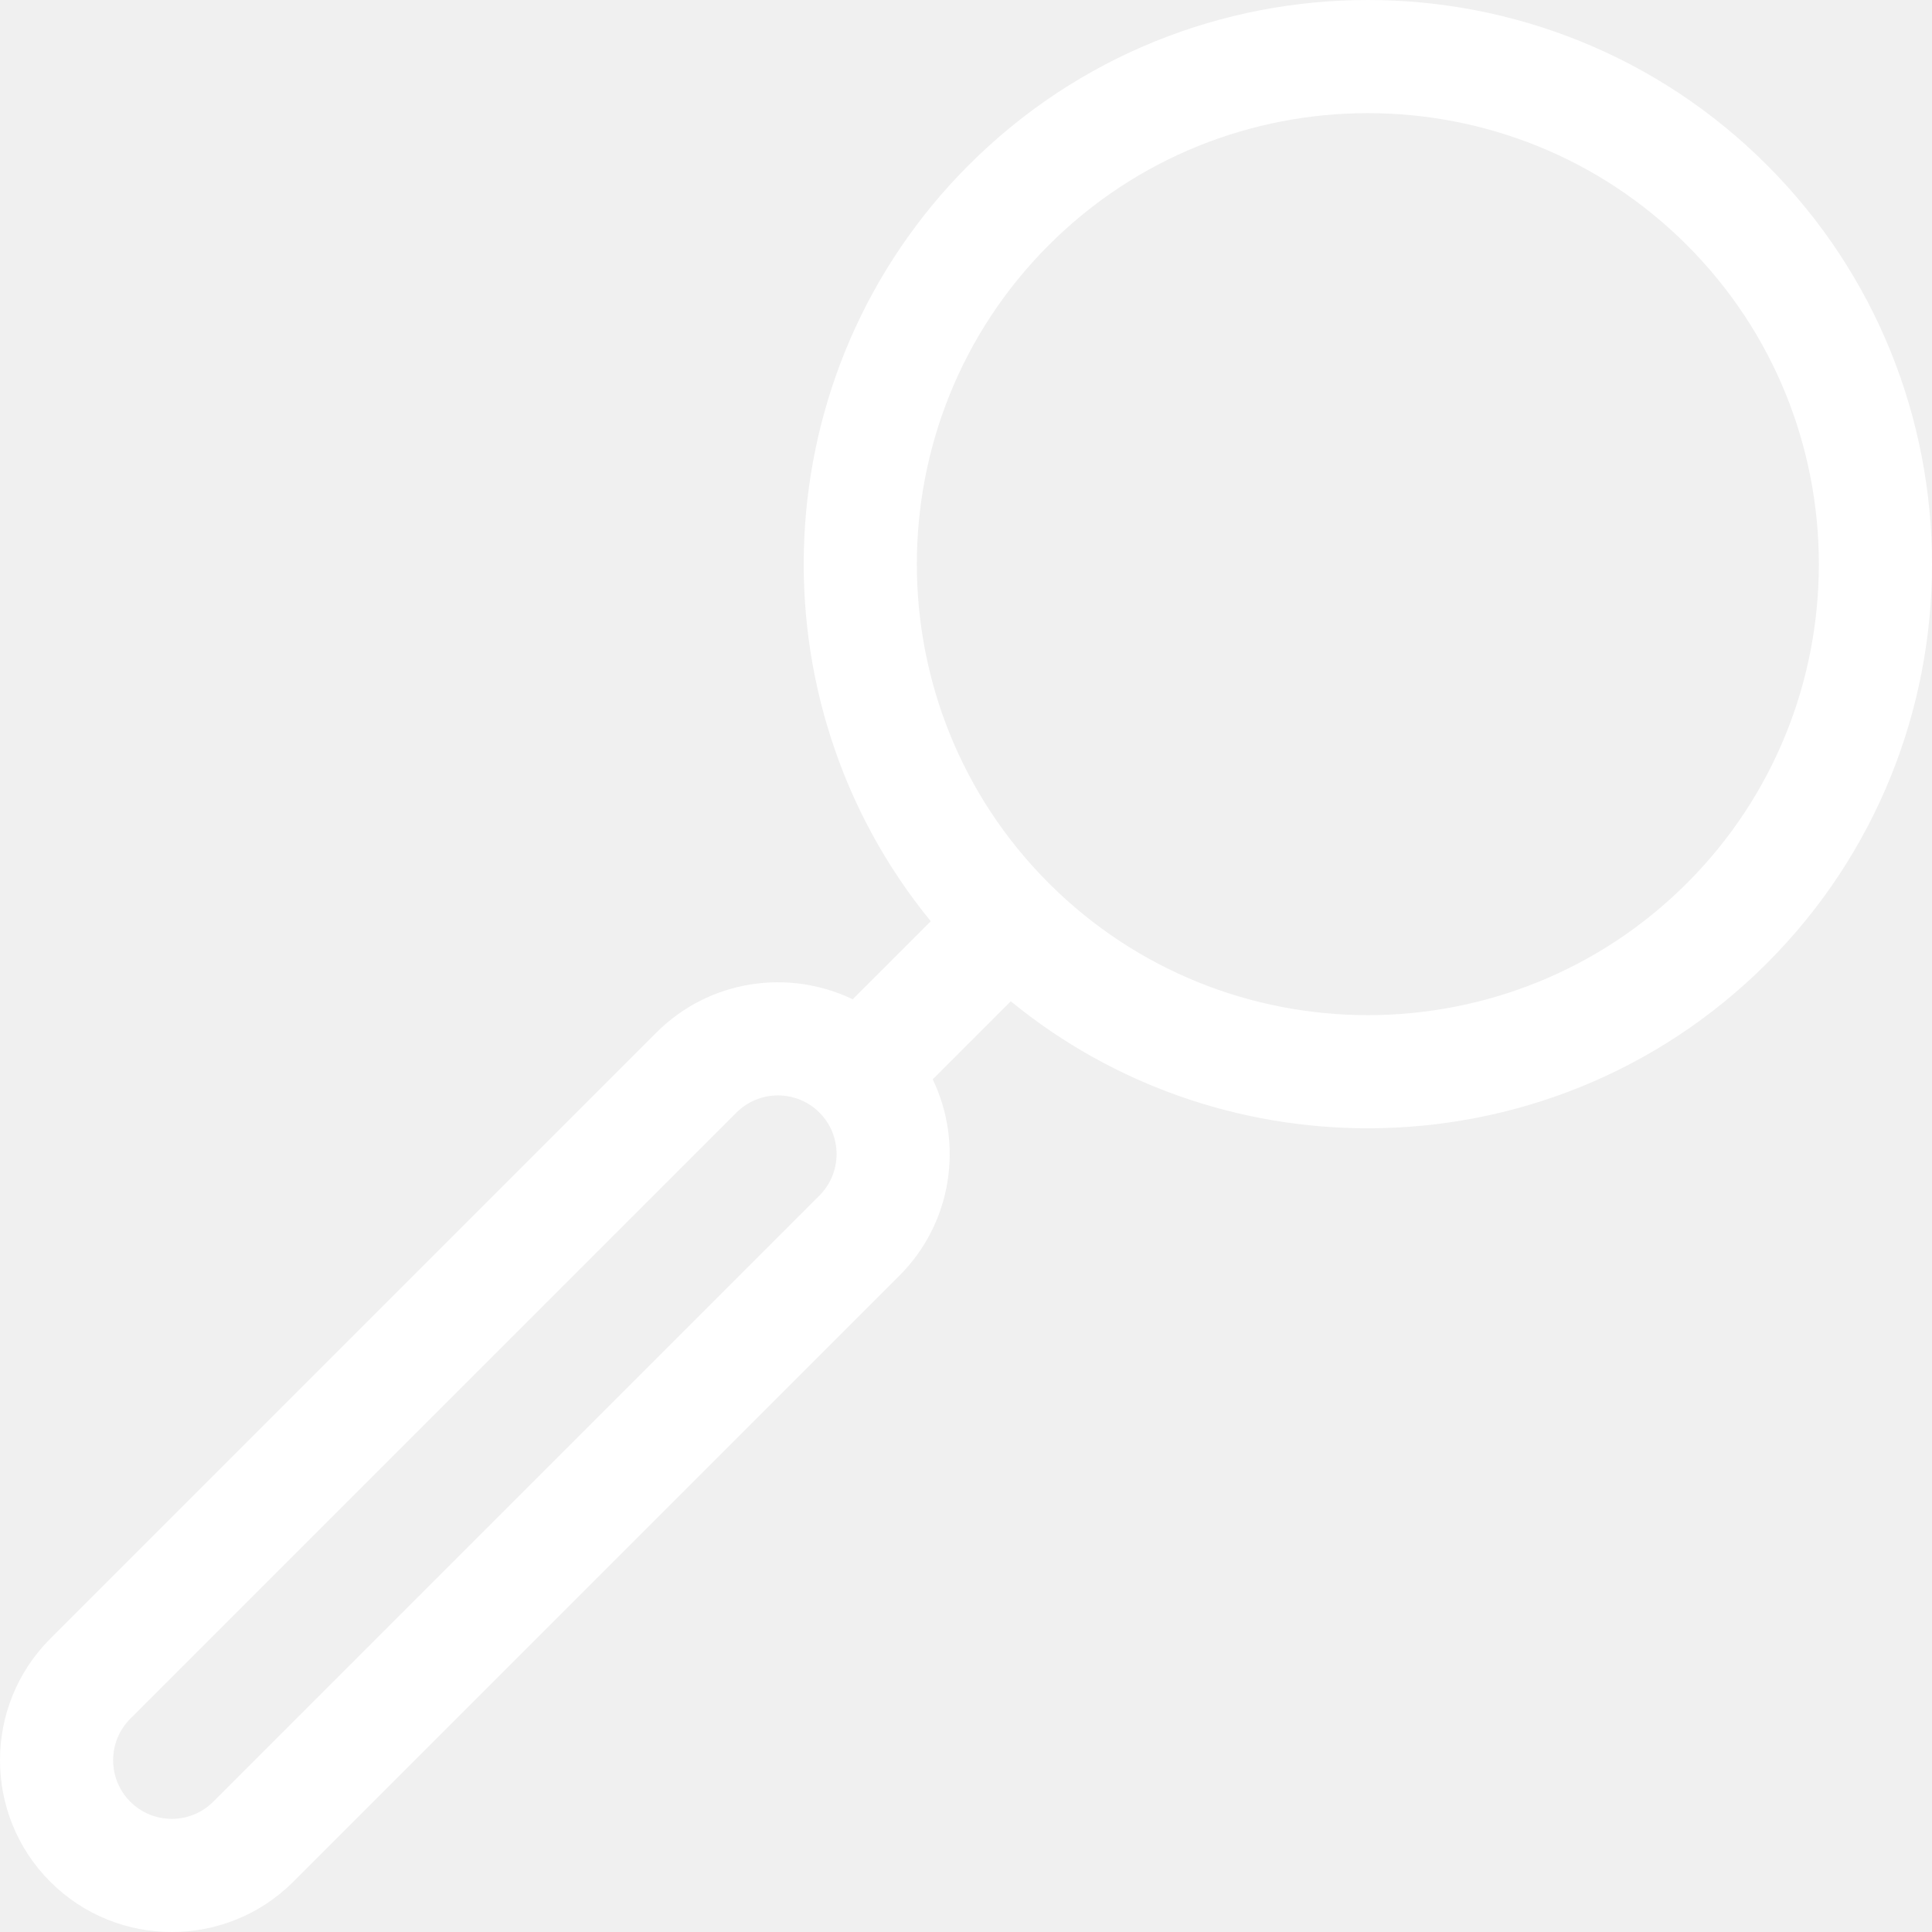
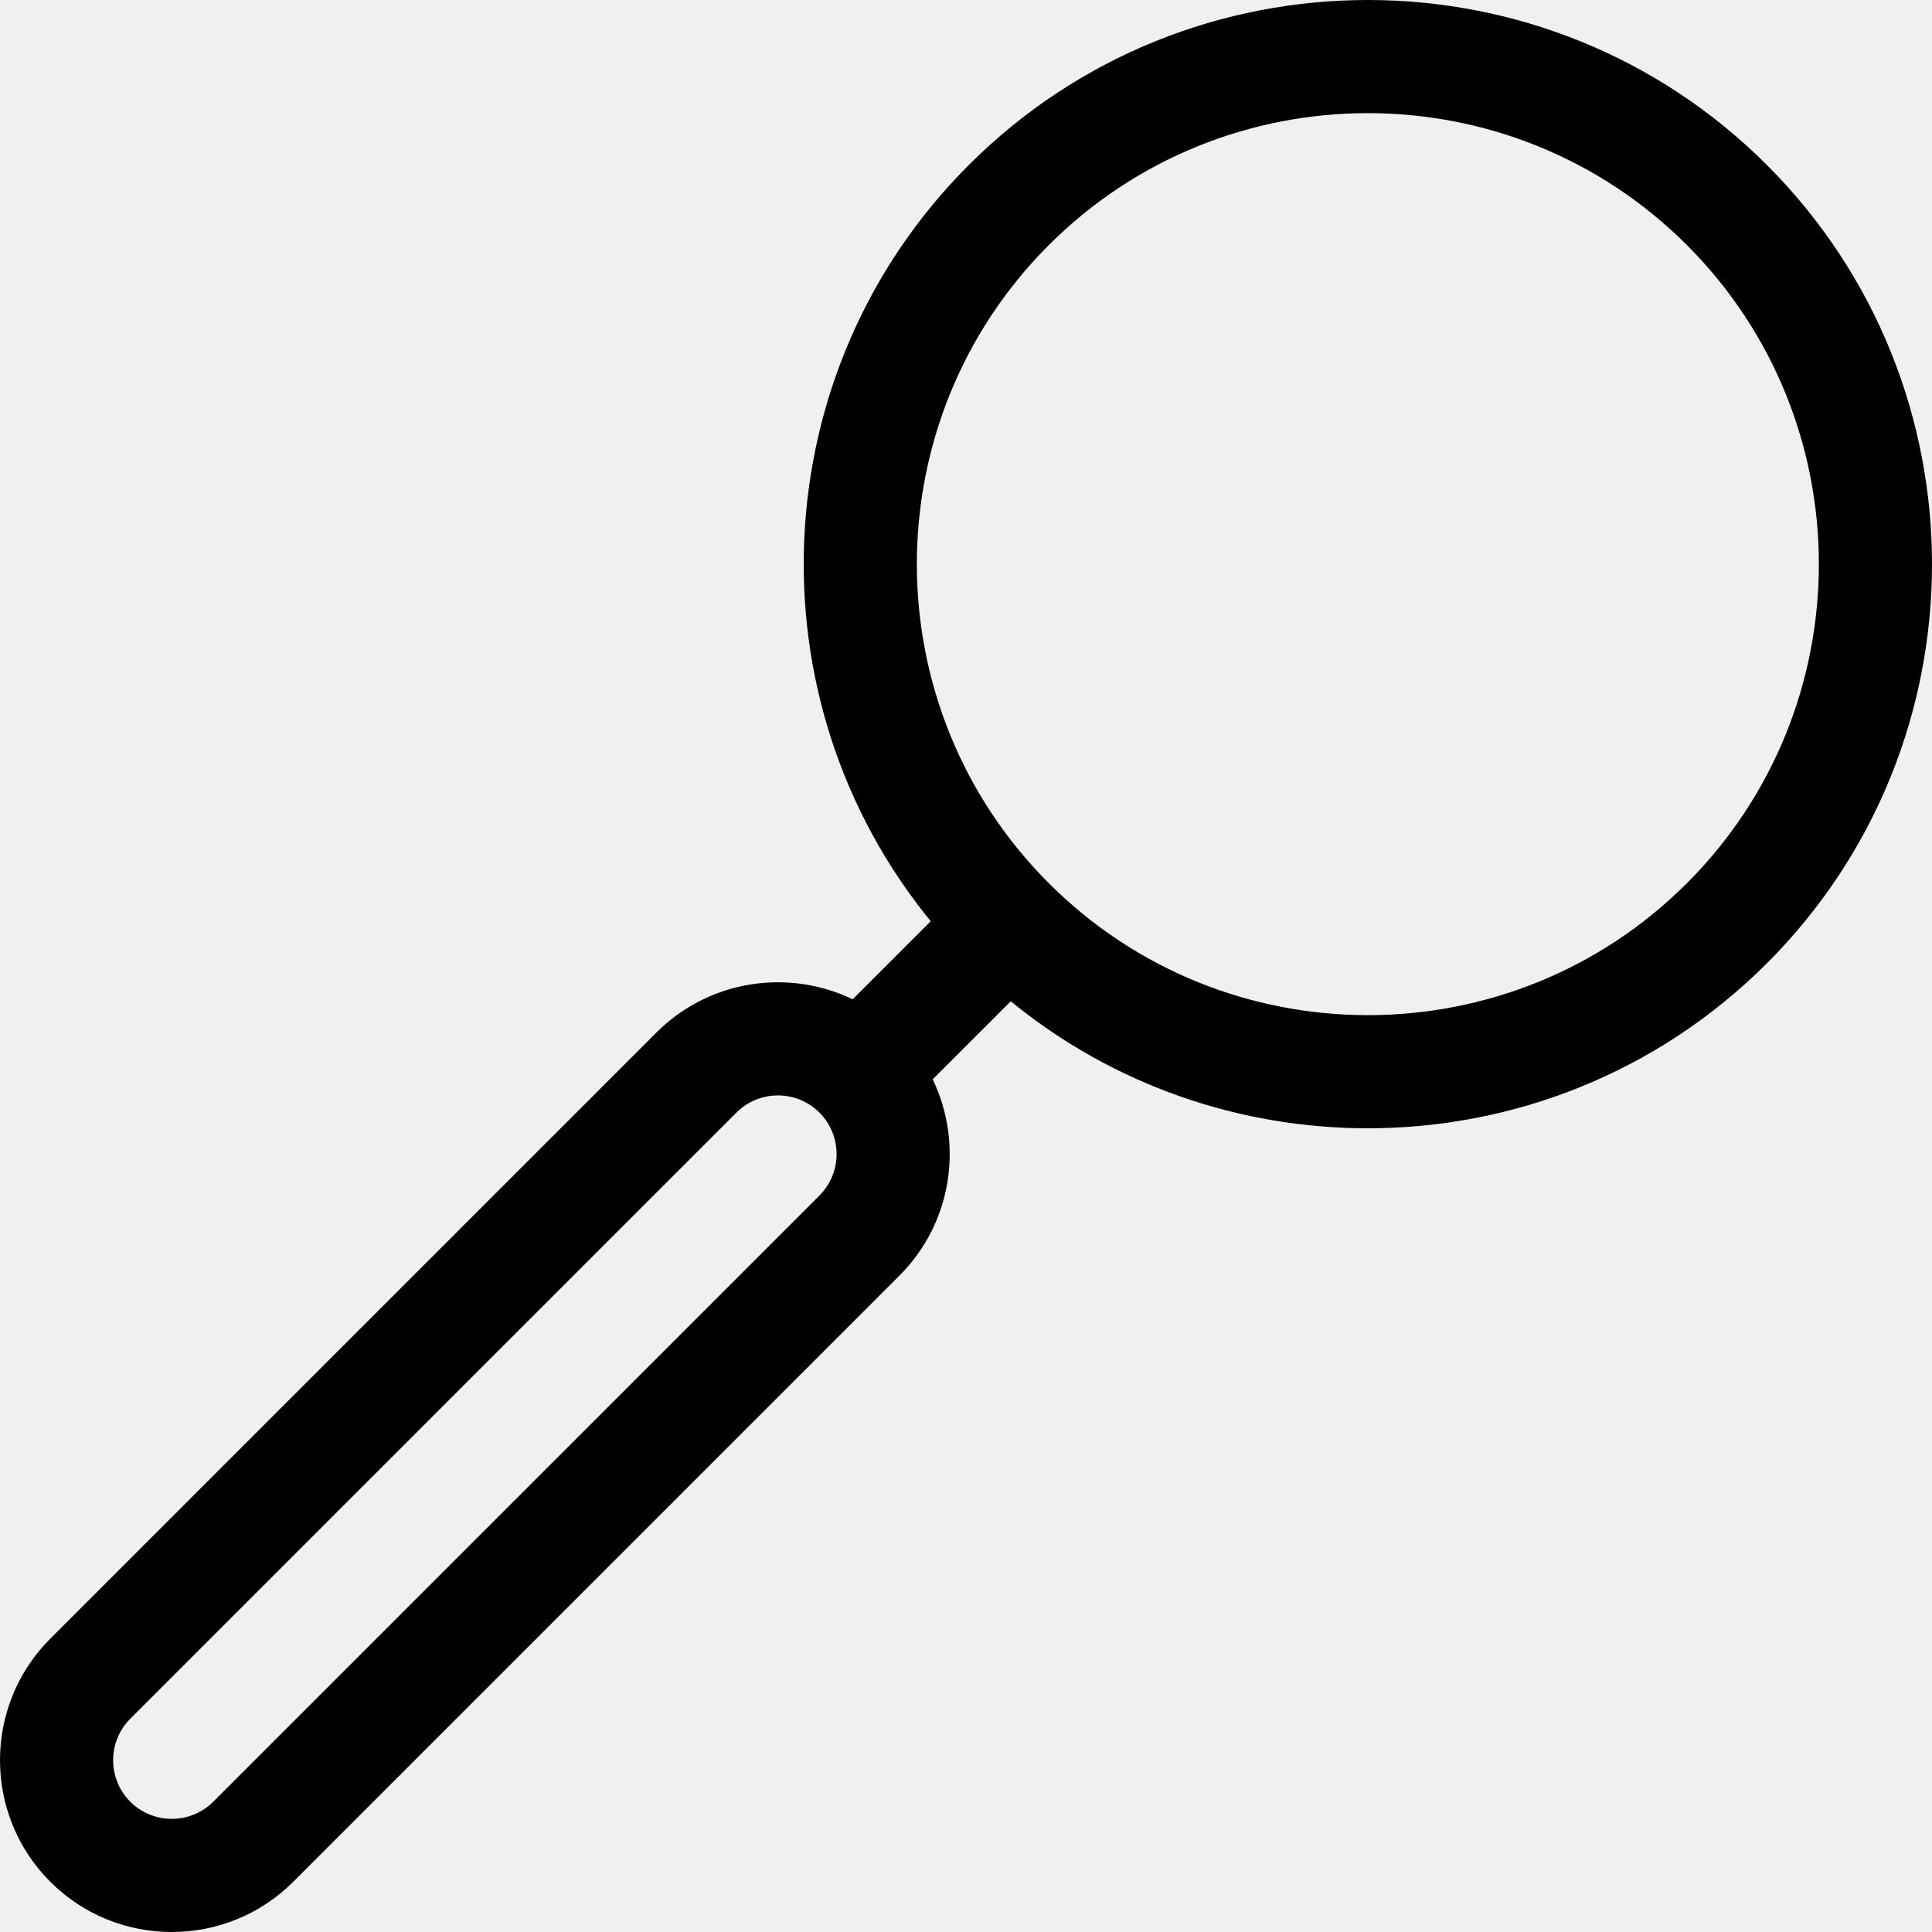
<svg xmlns="http://www.w3.org/2000/svg" version="1.1" id="Capa_1" x="0px" y="0px" viewBox="0 0 512 512" style="enable-background:new 0 0 512 512;" xml:space="preserve" width="512px" height="512px">
  <g>
    <g>
-       <path d="M468.261,43.739c-58.319-58.319-153.211-58.319-211.53,0c-54.74,54.739-58.099,141.701-10.077,200.396l-20.687,20.687    c-16.956-8.169-37.966-5.232-52.008,8.811L13.318,434.273c-17.757,17.757-17.757,46.651,0,64.409    C22.196,507.561,33.859,512,45.522,512c11.663,0,23.326-4.439,32.204-13.318l160.64-160.64    c14.044-14.043,16.98-35.052,8.811-52.008l20.687-20.687c27.429,22.443,61.025,33.662,94.631,33.662    c38.297,0,76.609-14.583,105.764-43.739C526.58,196.95,526.58,102.058,468.261,43.739z M217.156,316.831L56.515,477.471    c-6.062,6.061-15.925,6.061-21.986,0c-6.062-6.062-6.062-15.925,0-21.987l160.64-160.64c3.031-3.031,7.012-4.546,10.993-4.546    c3.981,0,7.962,1.516,10.993,4.546C223.218,300.906,223.218,310.77,217.156,316.831z M447.05,234.058    c-46.624,46.623-122.484,46.623-169.107,0c-46.623-46.623-46.623-122.485,0-169.107c23.311-23.311,53.933-34.967,84.554-34.967    c30.621,0,61.242,11.656,84.554,34.967C493.673,111.573,493.673,187.435,447.05,234.058z" fill="#FFFFFF" />
+       <path d="M468.261,43.739c-58.319-58.319-153.211-58.319-211.53,0c-54.74,54.739-58.099,141.701-10.077,200.396l-20.687,20.687    c-16.956-8.169-37.966-5.232-52.008,8.811L13.318,434.273c-17.757,17.757-17.757,46.651,0,64.409    C22.196,507.561,33.859,512,45.522,512c11.663,0,23.326-4.439,32.204-13.318l160.64-160.64    c14.044-14.043,16.98-35.052,8.811-52.008l20.687-20.687c27.429,22.443,61.025,33.662,94.631,33.662    c38.297,0,76.609-14.583,105.764-43.739C526.58,196.95,526.58,102.058,468.261,43.739z M217.156,316.831L56.515,477.471    c-6.062,6.061-15.925,6.061-21.986,0c-6.062-6.062-6.062-15.925,0-21.987l160.64-160.64c3.031-3.031,7.012-4.546,10.993-4.546    c3.981,0,7.962,1.516,10.993,4.546C223.218,300.906,223.218,310.77,217.156,316.831z M447.05,234.058    c-46.624,46.623-122.484,46.623-169.107,0c-46.623-46.623-46.623-122.485,0-169.107c23.311-23.311,53.933-34.967,84.554-34.967    c30.621,0,61.242,11.656,84.554,34.967C493.673,111.573,493.673,187.435,447.05,234.058z" fill="#000000" />
    </g>
  </g>
  <g>
</g>
  <g>
</g>
  <g>
</g>
  <g>
</g>
  <g>
</g>
  <g>
</g>
  <g>
</g>
  <g>
</g>
  <g>
</g>
  <g>
</g>
  <g>
</g>
  <g>
</g>
  <g>
</g>
  <g>
</g>
  <g>
</g>
</svg>
